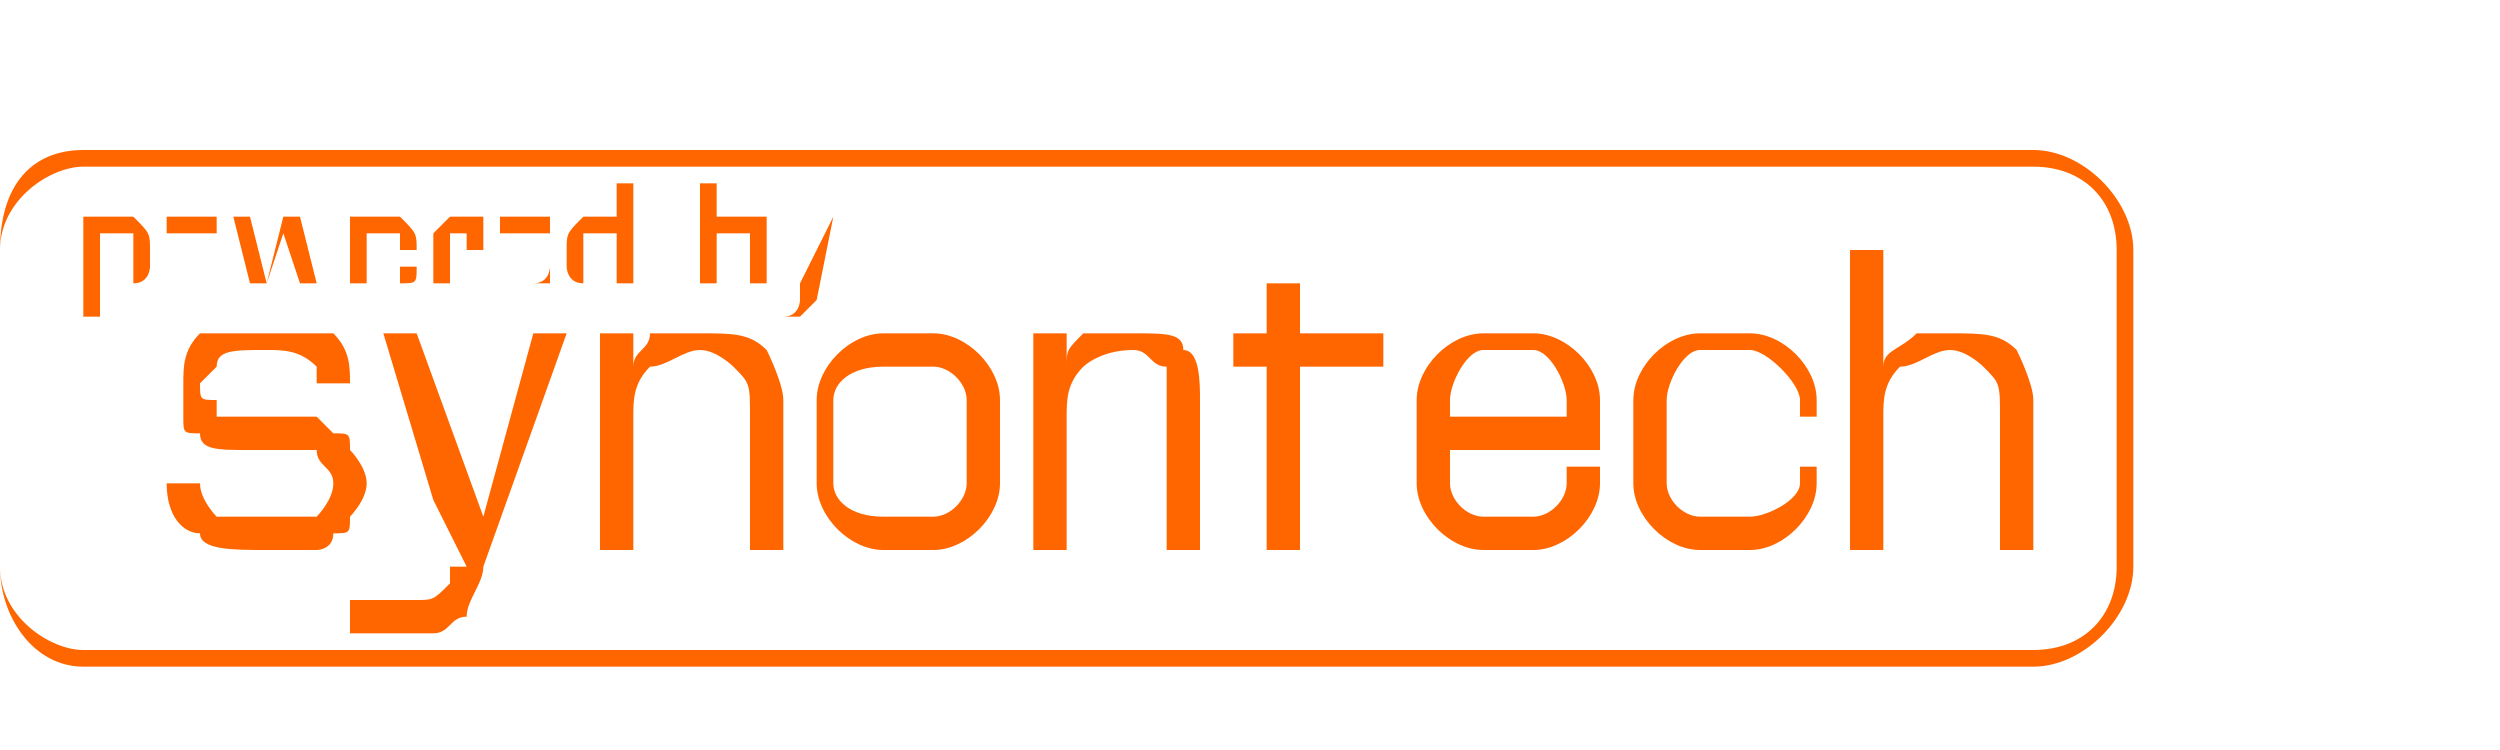
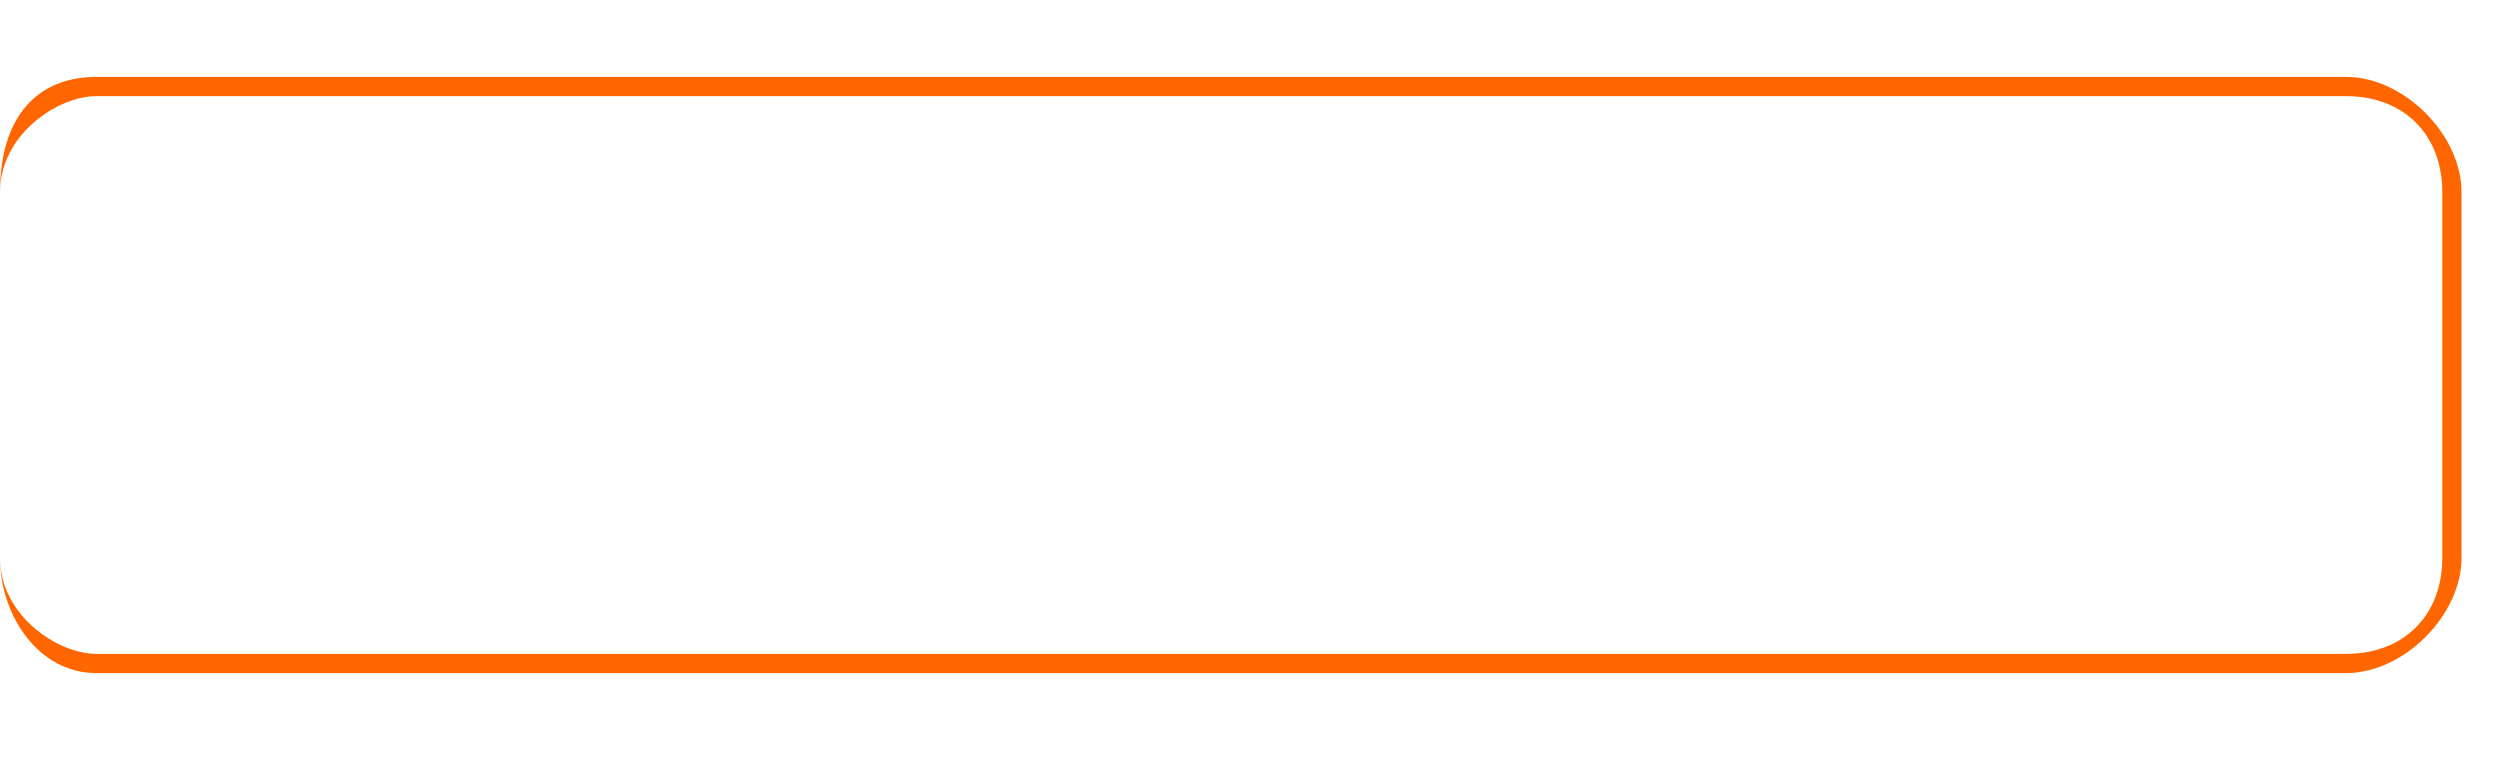
- <svg xmlns="http://www.w3.org/2000/svg" xml:space="preserve" version="1.1" shape-rendering="geometricPrecision" text-rendering="geometricPrecision" image-rendering="optimizeQuality" fill-rule="evenodd" clip-rule="evenodd" viewBox="40 920 150 45">
+ <svg xmlns="http://www.w3.org/2000/svg" xml:space="preserve" version="1.1" shape-rendering="geometricPrecision" text-rendering="geometricPrecision" image-rendering="optimizeQuality" fill-rule="evenodd" clip-rule="evenodd" viewBox="40 925 130 40">
  <g id="Layer_x0020_1">
    <g id="powered_by_synontech">
-       <g>
-         <path fill="#FF6600" fill-rule="nonzero" d="M151 953l0 -18 2 0 0 7c0,-1 1,-1 2,-2 0,0 1,0 2,0 2,0 3,0 4,1 0,0 1,2 1,3l0 9 -2 0 0 -8c0,-2 0,-2 -1,-3 0,0 -1,-1 -2,-1 -1,0 -2,1 -3,1 -1,1 -1,2 -1,3l0 8 -2 0zm-49 0l0 -13 2 0 0 2c0,-1 0,-1 1,-2 1,0 2,0 3,0 2,0 3,0 3,1 1,0 1,2 1,3l0 9 -2 0 0 -8c0,-2 0,-2 0,-3 -1,0 -1,-1 -2,-1 -2,0 -3,1 -3,1 -1,1 -1,2 -1,3l0 8 -2 0zm-26 0l0 -13 2 0 0 2c0,-1 1,-1 1,-2 1,0 2,0 3,0 2,0 3,0 4,1 0,0 1,2 1,3l0 9 -2 0 0 -8c0,-2 0,-2 -1,-3 0,0 -1,-1 -2,-1 -1,0 -2,1 -3,1 -1,1 -1,2 -1,3l0 8 -2 0zm-26 -4l2 0 0 0c0,1 1,2 1,2 1,0 2,0 3,0 2,0 3,0 3,0 0,0 1,-1 1,-2 0,-1 -1,-1 -1,-2 0,0 -1,0 -2,0 -1,0 -1,0 -2,0 -2,0 -3,0 -3,-1 -1,0 -1,0 -1,-1 0,0 0,-1 0,-2 0,-1 0,-2 1,-3 0,0 2,0 4,0 2,0 4,0 4,0 1,1 1,2 1,3l-2 0 0 0c0,-1 0,-1 0,-1 -1,-1 -2,-1 -3,-1 -2,0 -3,0 -3,1 0,0 -1,1 -1,1 0,1 0,1 1,1 0,1 0,1 0,1 0,0 1,0 2,0 1,0 1,0 1,0 1,0 2,0 3,0 0,0 1,1 1,1 1,0 1,0 1,1 0,0 1,1 1,2 0,1 -1,2 -1,2 0,1 0,1 -1,1 0,1 -1,1 -1,1 -1,0 -2,0 -3,0 -2,0 -4,0 -4,-1 -1,0 -2,-1 -2,-3l0 0zm15 9l-4 0 0 -2 4 0c1,0 1,0 2,-1 0,0 0,-1 0,-1l1 0 -2 -4 -3 -10 2 0 4 11 3 -11 2 0 -5 14c0,1 -1,2 -1,3 -1,0 -1,1 -2,1 0,0 0,0 -1,0zm28 -16c-2,0 -3,1 -3,2l0 5c0,1 1,2 3,2l3 0c1,0 2,-1 2,-2l0 -5c0,-1 -1,-2 -2,-2l-3 0zm0 -2l3 0c2,0 4,2 4,4l0 5c0,2 -2,4 -4,4l-3 0c-2,0 -4,-2 -4,-4l0 -5c0,-2 2,-4 4,-4zm36 1l3 0c1,0 2,2 2,3l0 1 -7 0 0 -1c0,-1 1,-3 2,-3zm5 7l0 1c0,1 -1,2 -2,2l-3 0c-1,0 -2,-1 -2,-2l0 -2 2 0 5 0 2 0 0 -3c0,-2 -2,-4 -4,-4l-3 0c-2,0 -4,2 -4,4l0 5c0,2 2,4 4,4l3 0c2,0 4,-2 4,-4l0 -1 -2 0zm8 -7l3 0c1,0 3,2 3,3l0 1 1 0 0 -1c0,-2 -2,-4 -4,-4l-3 0c-2,0 -4,2 -4,4l0 5c0,2 2,4 4,4l3 0c2,0 4,-2 4,-4l0 -1 -1 0 0 1c0,1 -2,2 -3,2l-3 0c-1,0 -2,-1 -2,-2l0 -5c0,-1 1,-3 2,-3zm-26 -4l0 3 -2 0 0 2 2 0 0 11 2 0 0 -11 5 0 0 -2 -5 0 0 -3 -2 0z" />
-         <path fill="#FF6600" fill-rule="nonzero" d="M46 936c0,0 0,0 0,1 0,0 0,0 1,0 0,0 1,0 1,0 0,0 0,-1 0,-1l0 -1c0,-1 0,-1 0,-1 0,0 -1,0 -1,0 -1,0 -1,0 -1,0 0,0 0,0 0,1l0 1zm42 2l0 -1 0 0 0 0 -1 -4 0 0 1 4 2 -4 0 0 -1 5c0,0 -1,1 -1,1 0,0 0,0 -1,0 0,0 0,0 0,0 0,0 0,0 0,0l0 0c0,0 0,0 0,0 0,0 0,0 0,0 1,0 1,-1 1,-1 0,0 0,0 0,0l0 0zm-43 -5l1 0 0 1c0,0 0,-1 0,-1 0,0 1,0 1,0 1,0 1,0 1,0 1,1 1,1 1,2l0 1c0,0 0,1 -1,1 0,0 0,0 -1,0 0,0 -1,0 -1,0 0,0 0,0 0,0l0 2 -1 0 0 -6zm8 3l0 -1c0,-1 0,-1 0,-1 -1,0 -1,0 -1,0l-1 0c0,0 0,0 -1,0 0,0 0,0 0,1l0 1c0,0 0,1 0,1 1,0 1,0 1,0l1 0c0,0 0,0 1,0 0,0 0,-1 0,-1zm-2 1c0,0 -1,0 -1,0 0,0 0,-1 0,-1l0 -1c0,-1 0,-1 0,-2 0,0 1,0 1,0l1 0c0,0 1,0 1,0 0,1 0,1 0,2l0 1c0,0 0,1 0,1 0,0 -1,0 -1,0l-1 0zm3 -4l1 0 1 4 1 -4 1 0 1 4 1 -4 0 0 -1 4 -1 0 -1 -3 -1 3 -1 0 -1 -4zm8 2l2 0 0 0c0,-1 0,-1 0,-1 0,0 -1,0 -1,0l0 0c-1,0 -1,0 -1,0 0,0 0,0 0,1l0 0zm1 2c-1,0 -1,0 -2,0 0,0 0,-1 0,-1l0 -1c0,-1 0,-1 0,-2 1,0 1,0 2,0l0 0c1,0 1,0 1,0 1,1 1,1 1,2l0 0 -3 0c0,0 0,0 0,1 0,0 0,0 0,0 0,0 0,1 0,1 0,0 0,0 1,0l0 0c0,0 1,0 1,0 0,0 0,-1 0,-1l1 0c0,1 0,1 -1,1 0,0 0,0 -1,0l0 0zm3 0l0 -4 0 0 0 1c1,-1 1,-1 1,-1 0,0 0,0 1,0 0,0 0,0 1,0 0,1 0,1 0,2l0 0 -1 0 0 -1c0,0 0,0 0,0 0,0 0,0 0,0 -1,0 -1,0 -1,0 0,0 0,0 0,1l0 2 -1 0zm4 -2l3 0 0 0c0,-1 0,-1 0,-1 -1,0 -1,0 -1,0l-1 0c0,0 0,0 -1,0 0,0 0,0 0,1l0 0zm1 2c0,0 -1,0 -1,0 0,0 0,-1 0,-1l0 -1c0,-1 0,-1 0,-2 0,0 1,0 1,0l1 0c0,0 1,0 1,0 0,1 0,1 0,2l0 0 -3 0c0,0 0,0 0,1 0,0 0,0 0,0 0,0 0,1 0,1 1,0 1,0 1,0l1 0c0,0 0,0 0,0 1,0 1,-1 1,-1l0 0c0,1 0,1 0,1 0,0 -1,0 -1,0l-1 0zm6 -1l0 -1c0,-1 0,-1 0,-1 0,0 0,0 -1,0 0,0 -1,0 -1,0 0,0 0,0 0,1l0 1c0,0 0,1 0,1 0,0 1,0 1,0 1,0 1,0 1,0 0,-1 0,-1 0,-1zm0 1c0,0 0,0 0,0 0,0 -1,0 -1,0 -1,0 -1,0 -1,0 -1,0 -1,-1 -1,-1l0 -1c0,-1 0,-1 1,-2 0,0 0,0 1,0 0,0 1,0 1,0 0,0 0,0 0,1l0 -3 1 0 0 6 -1 0 0 0zm6 -2l0 1c0,0 0,0 0,1 0,0 1,0 1,0 1,0 1,0 1,0 0,0 0,-1 0,-1l0 -1c0,-1 0,-1 0,-1 0,0 0,0 -1,0 0,0 -1,0 -1,0 0,0 0,0 0,1zm-1 2l0 -6 1 0 0 3c0,-1 0,-1 0,-1 1,0 1,0 1,0 1,0 1,0 2,0 0,1 0,1 0,2l0 1c0,0 0,1 0,1 -1,0 -1,0 -2,0 0,0 0,0 -1,0 0,0 0,0 0,0l0 0 -1 0z" />
-       </g>
      <path fill="#FF6600" d="M45 929l117 0c3,0 6,3 6,6l0 19c0,3 -3,6 -6,6l-117 0c-3,0 -5,-3 -5,-6l0 -19c0,-4 2,-6 5,-6zm0 1l117 0c3,0 5,2 5,5l0 19c0,3 -2,5 -5,5l-117 0c-2,0 -5,-2 -5,-5l0 -19c0,-3 3,-5 5,-5z" />
    </g>
  </g>
</svg>
